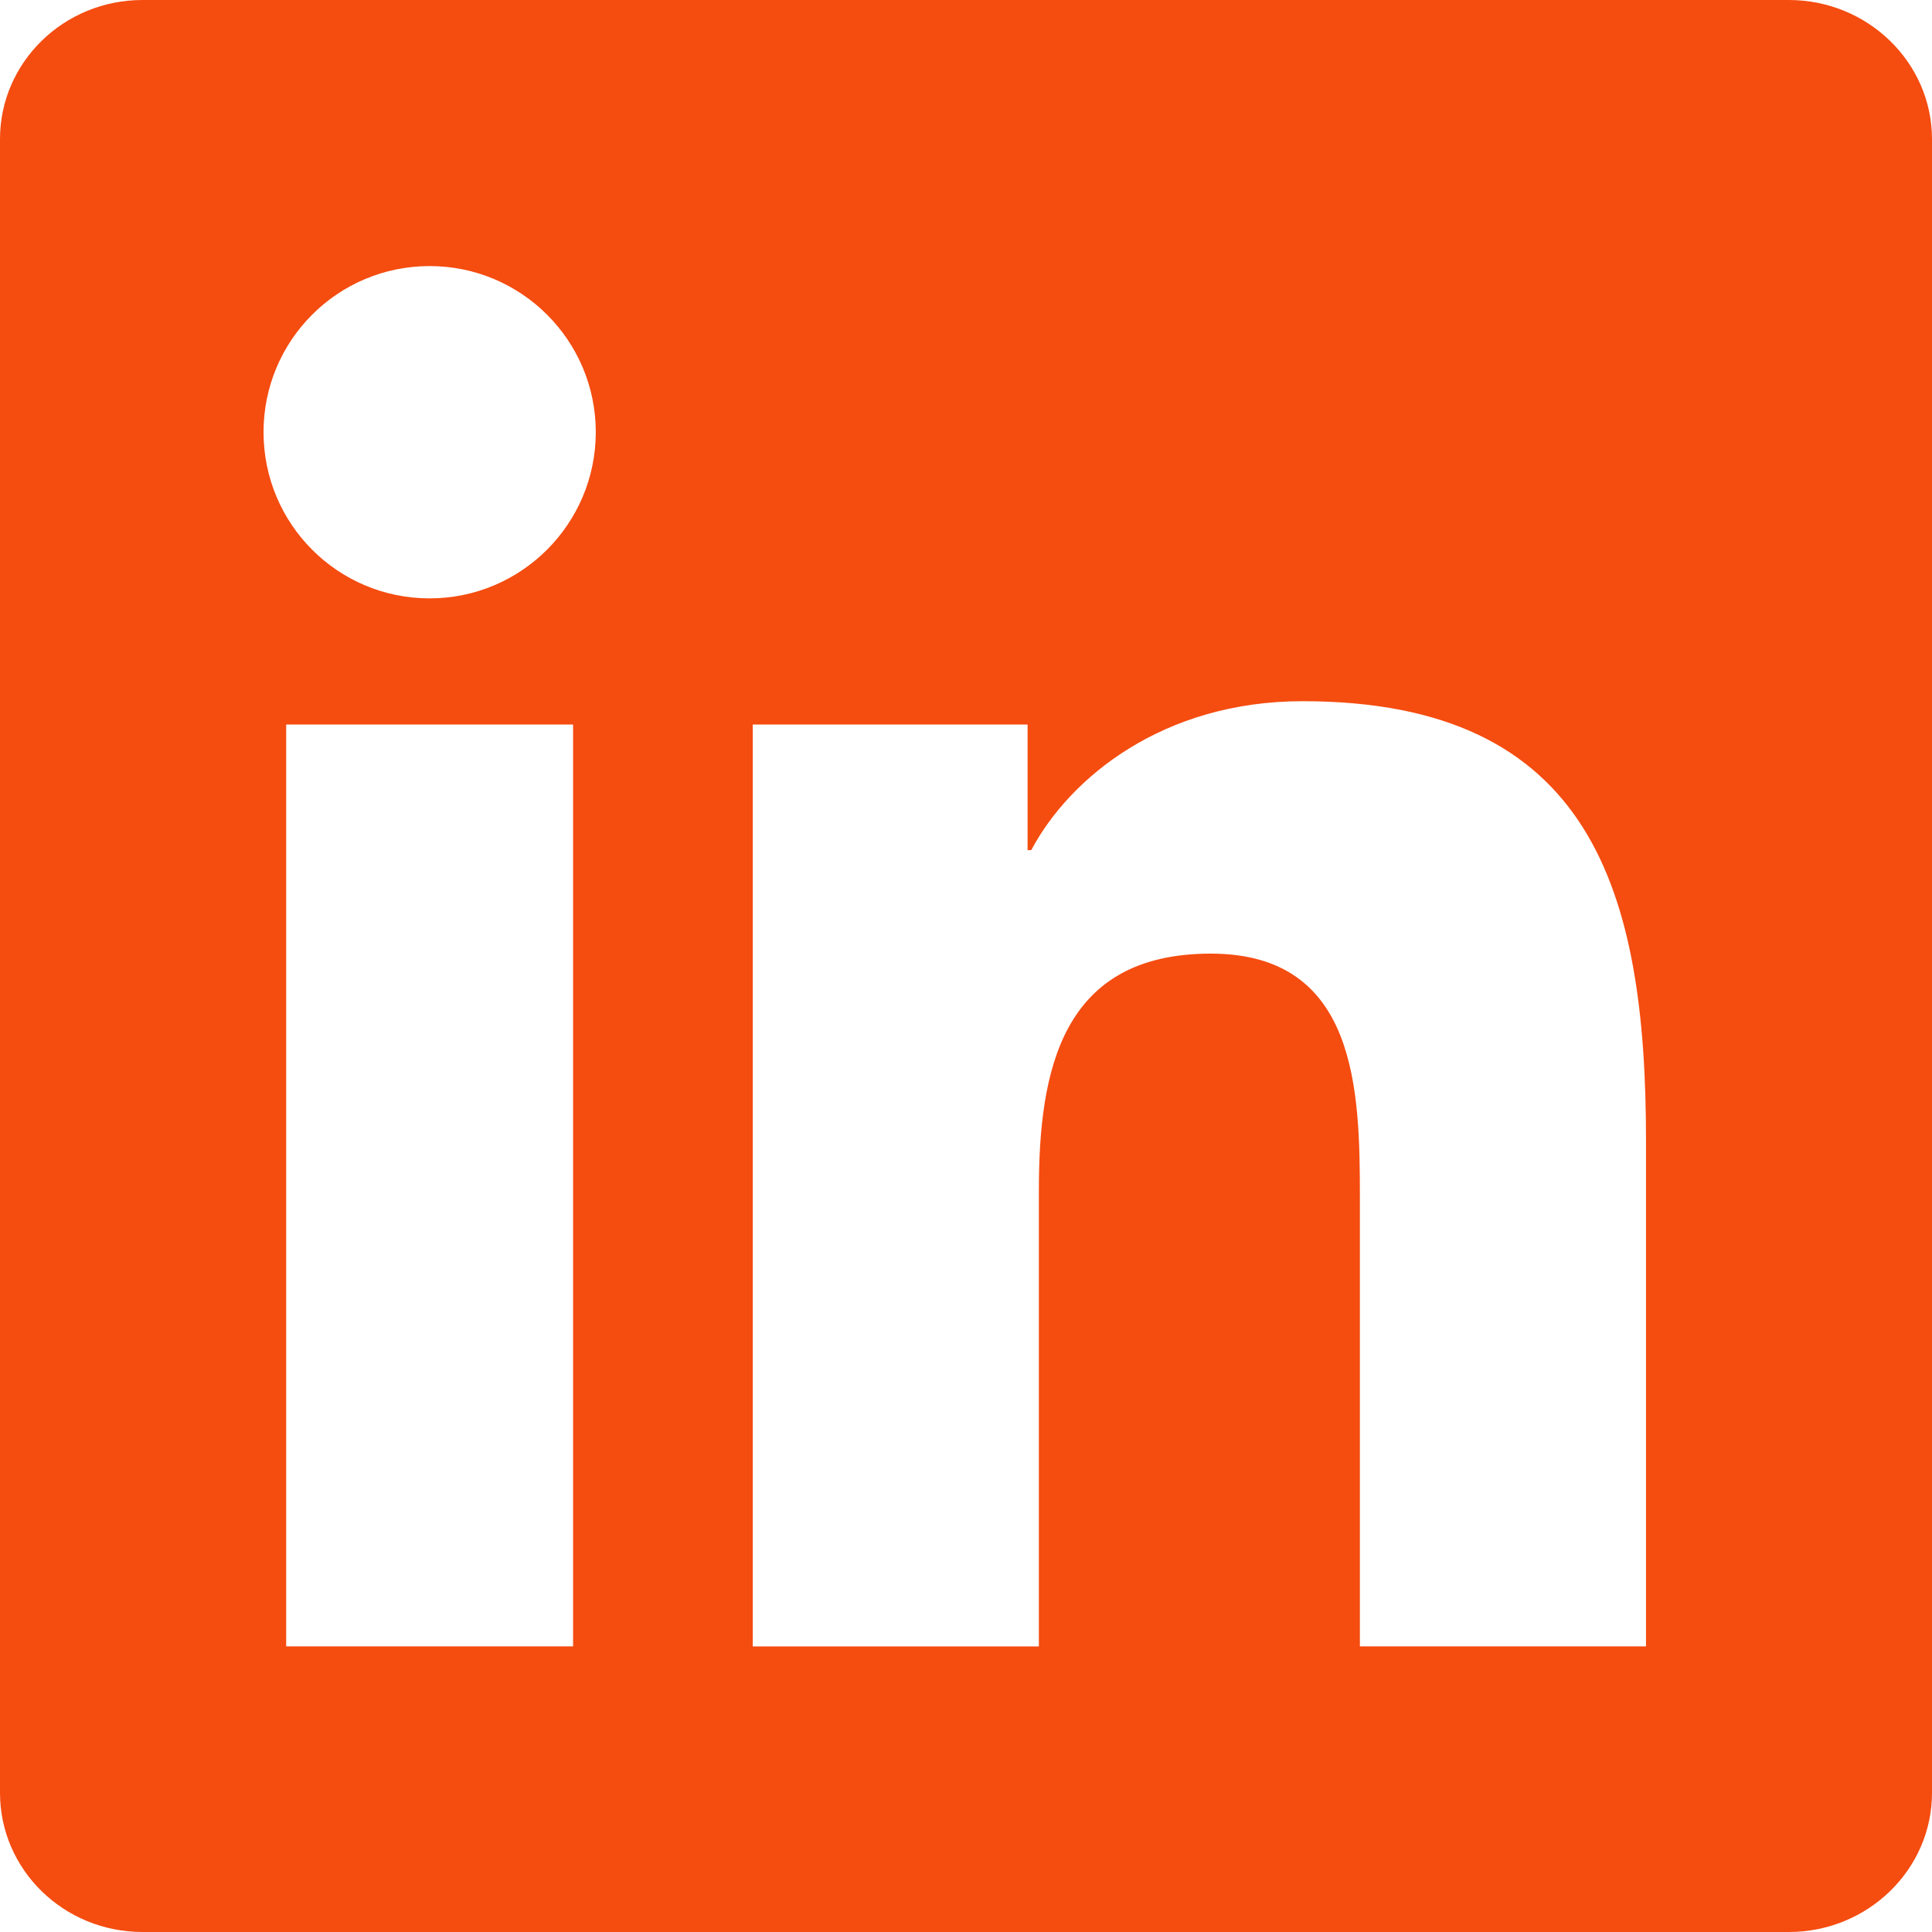
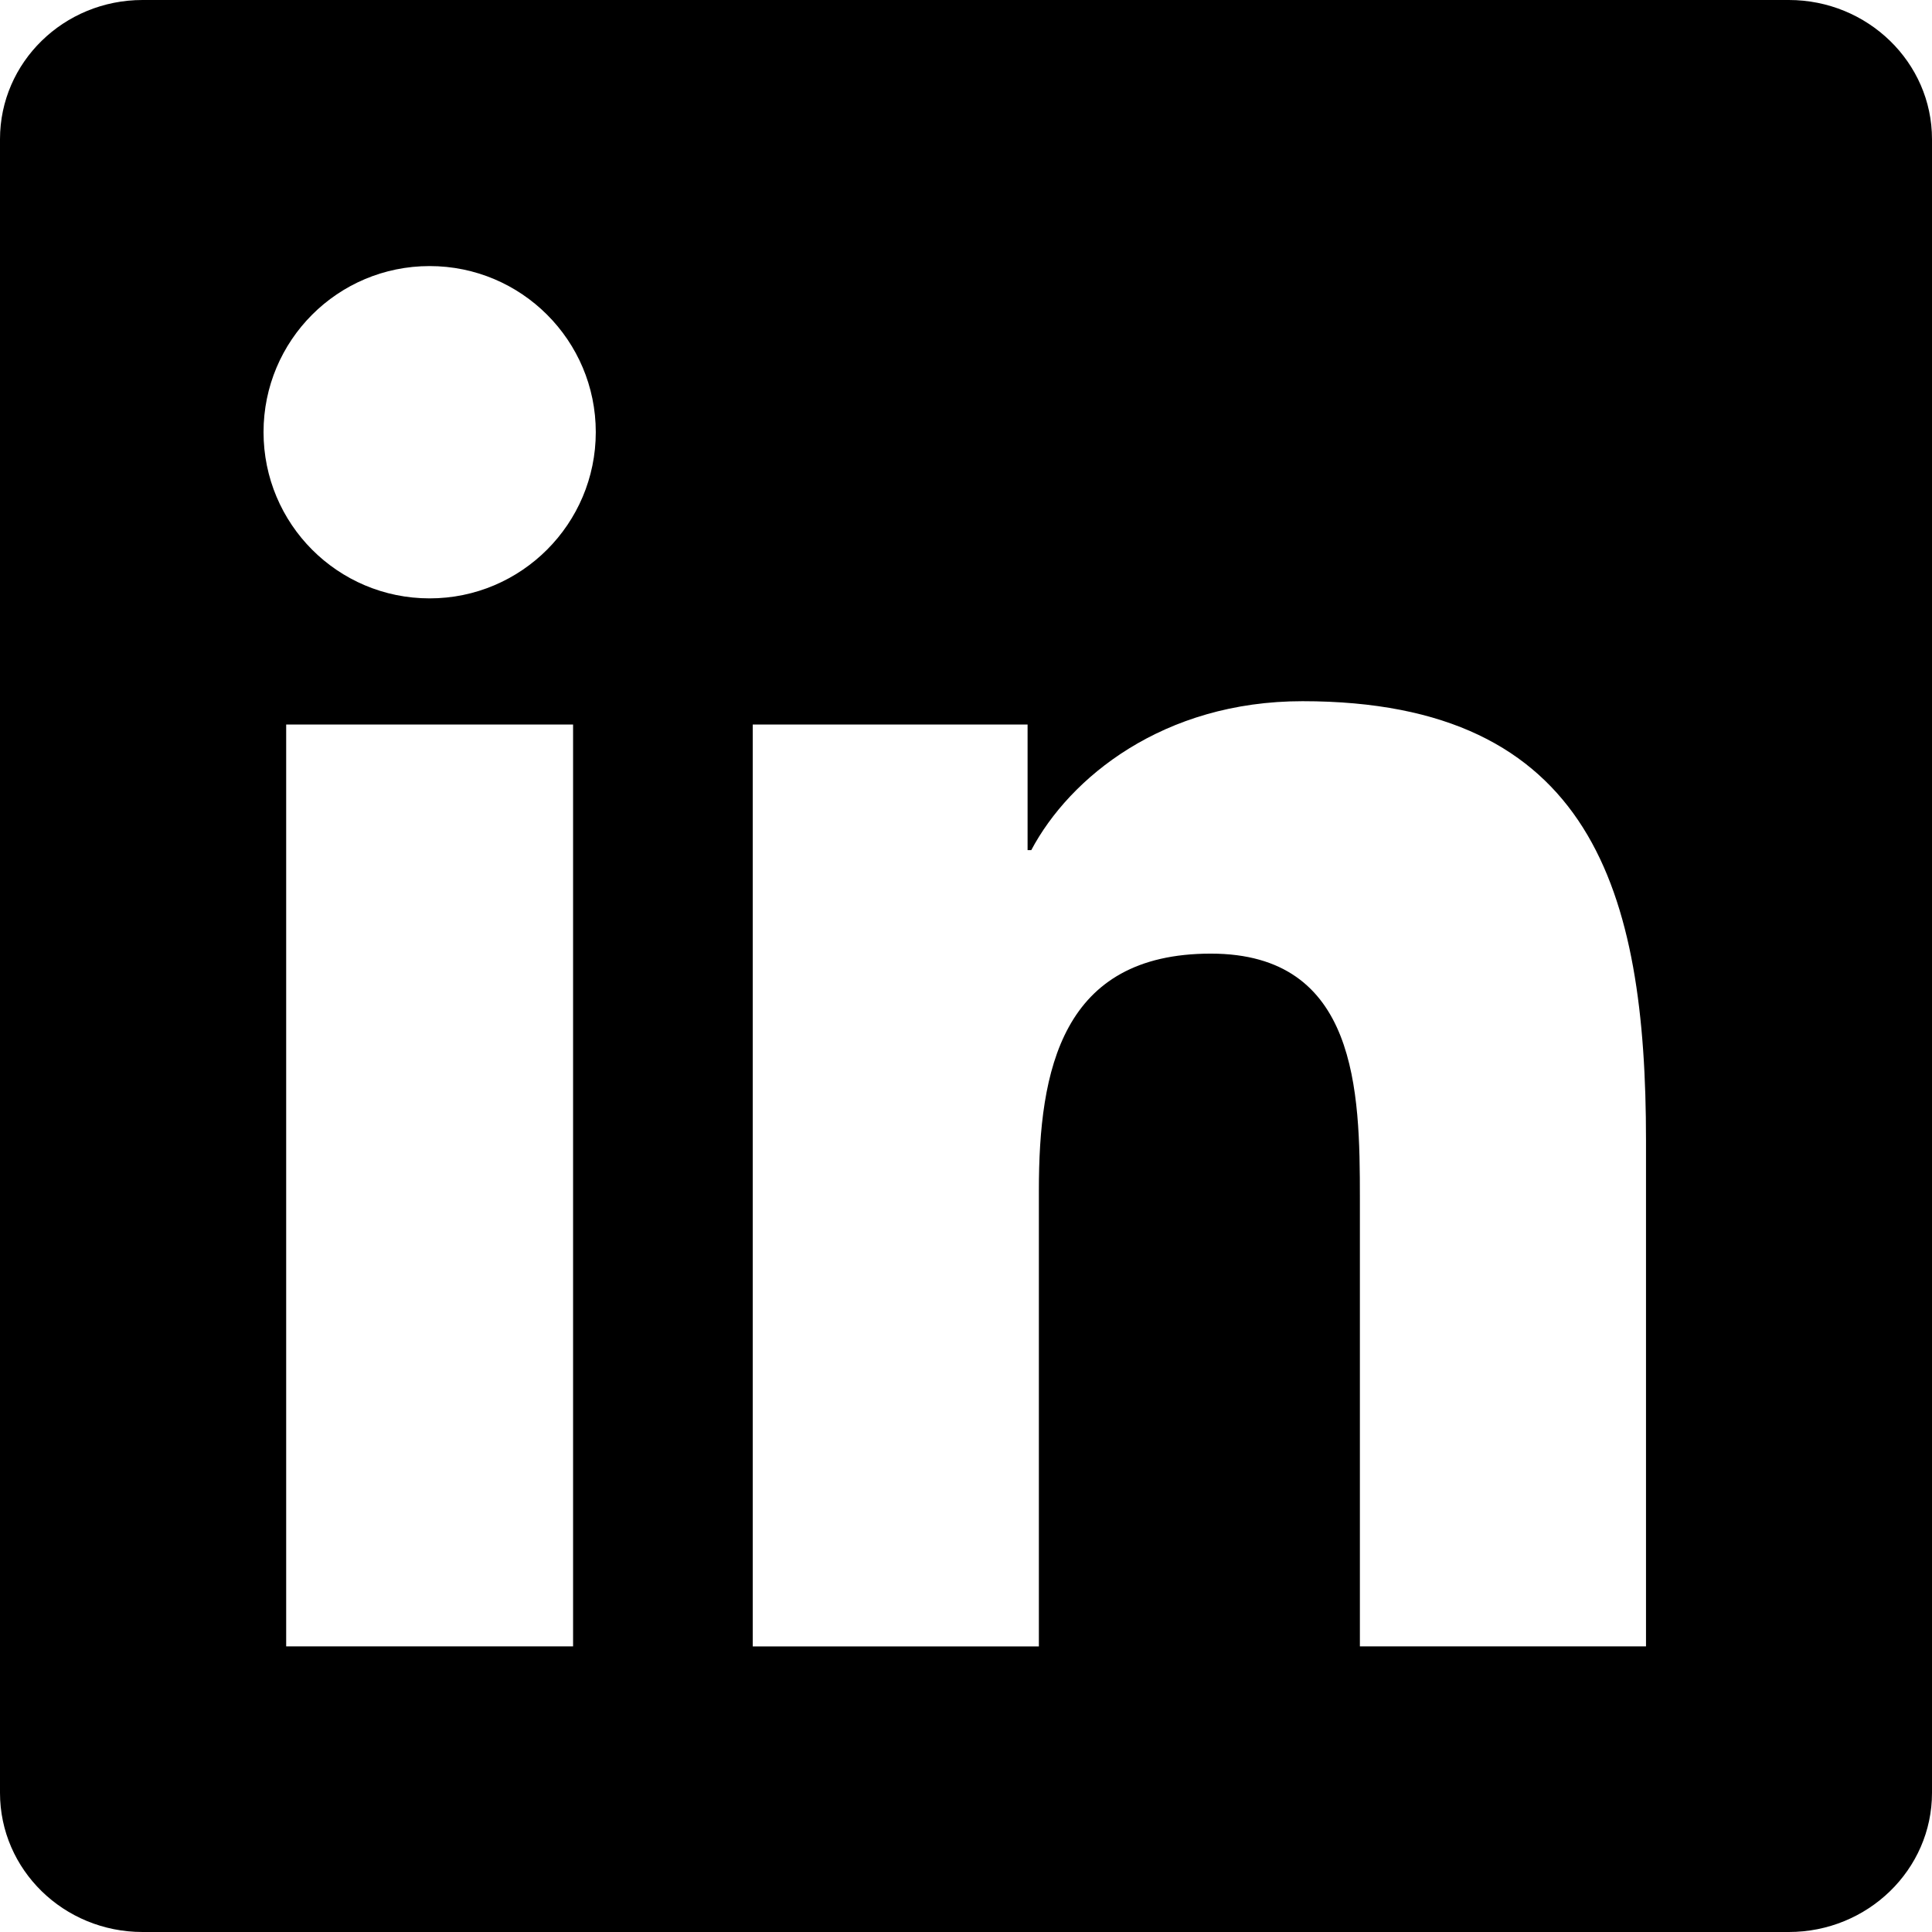
<svg xmlns="http://www.w3.org/2000/svg" version="1.1" id="Layer_1" x="0px" y="0px" width="32" height="32" viewBox="0 0 32 32" enable-background="new 0 0 32 32" xml:space="preserve">
  <defs id="defs7" />
-   <path d="M 27.263,27.269 H 22.524 v -7.425 c 0,-1.771 -0.036,-4.049 -2.469,-4.049 -2.471,0 -2.848,1.927 -2.848,3.919 v 7.556 H 12.468 V 12 H 17.02 v 2.081 h 0.061 c 0.636,-1.2 2.183,-2.467 4.493,-2.467 4.801,0 5.689,3.16 5.689,7.273 v 8.381 z M 7.116,9.911 C 5.591,9.911 4.365,8.676 4.365,7.157 4.365,5.64 5.592,4.407 7.116,4.407 8.636,4.407 9.868,5.64 9.868,7.157 9.868,8.676 8.635,9.911 7.116,9.911 Z M 9.492,27.269 H 4.74 V 12 H 9.492 Z M 29.633,0 H 2.361 C 1.056,0 0,1.032 0,2.305 V 29.695 C 0,30.969 1.056,32 2.361,32 H 29.629 C 30.933,32 32,30.969 32,29.695 V 2.305 C 32,1.032 30.933,0 29.629,0 Z" id="path3" style="fill:#f44000;fill-opacity:0.937;stroke-width:1.333" />
+   <path d="M 27.263,27.269 H 22.524 v -7.425 c 0,-1.771 -0.036,-4.049 -2.469,-4.049 -2.471,0 -2.848,1.927 -2.848,3.919 v 7.556 H 12.468 V 12 H 17.02 v 2.081 h 0.061 c 0.636,-1.2 2.183,-2.467 4.493,-2.467 4.801,0 5.689,3.16 5.689,7.273 v 8.381 z M 7.116,9.911 C 5.591,9.911 4.365,8.676 4.365,7.157 4.365,5.64 5.592,4.407 7.116,4.407 8.636,4.407 9.868,5.64 9.868,7.157 9.868,8.676 8.635,9.911 7.116,9.911 Z M 9.492,27.269 H 4.74 V 12 H 9.492 Z M 29.633,0 H 2.361 C 1.056,0 0,1.032 0,2.305 V 29.695 C 0,30.969 1.056,32 2.361,32 H 29.629 C 30.933,32 32,30.969 32,29.695 V 2.305 C 32,1.032 30.933,0 29.629,0 Z" id="path3" style="fill:currentColor;stroke-width:1.333" />
</svg>
